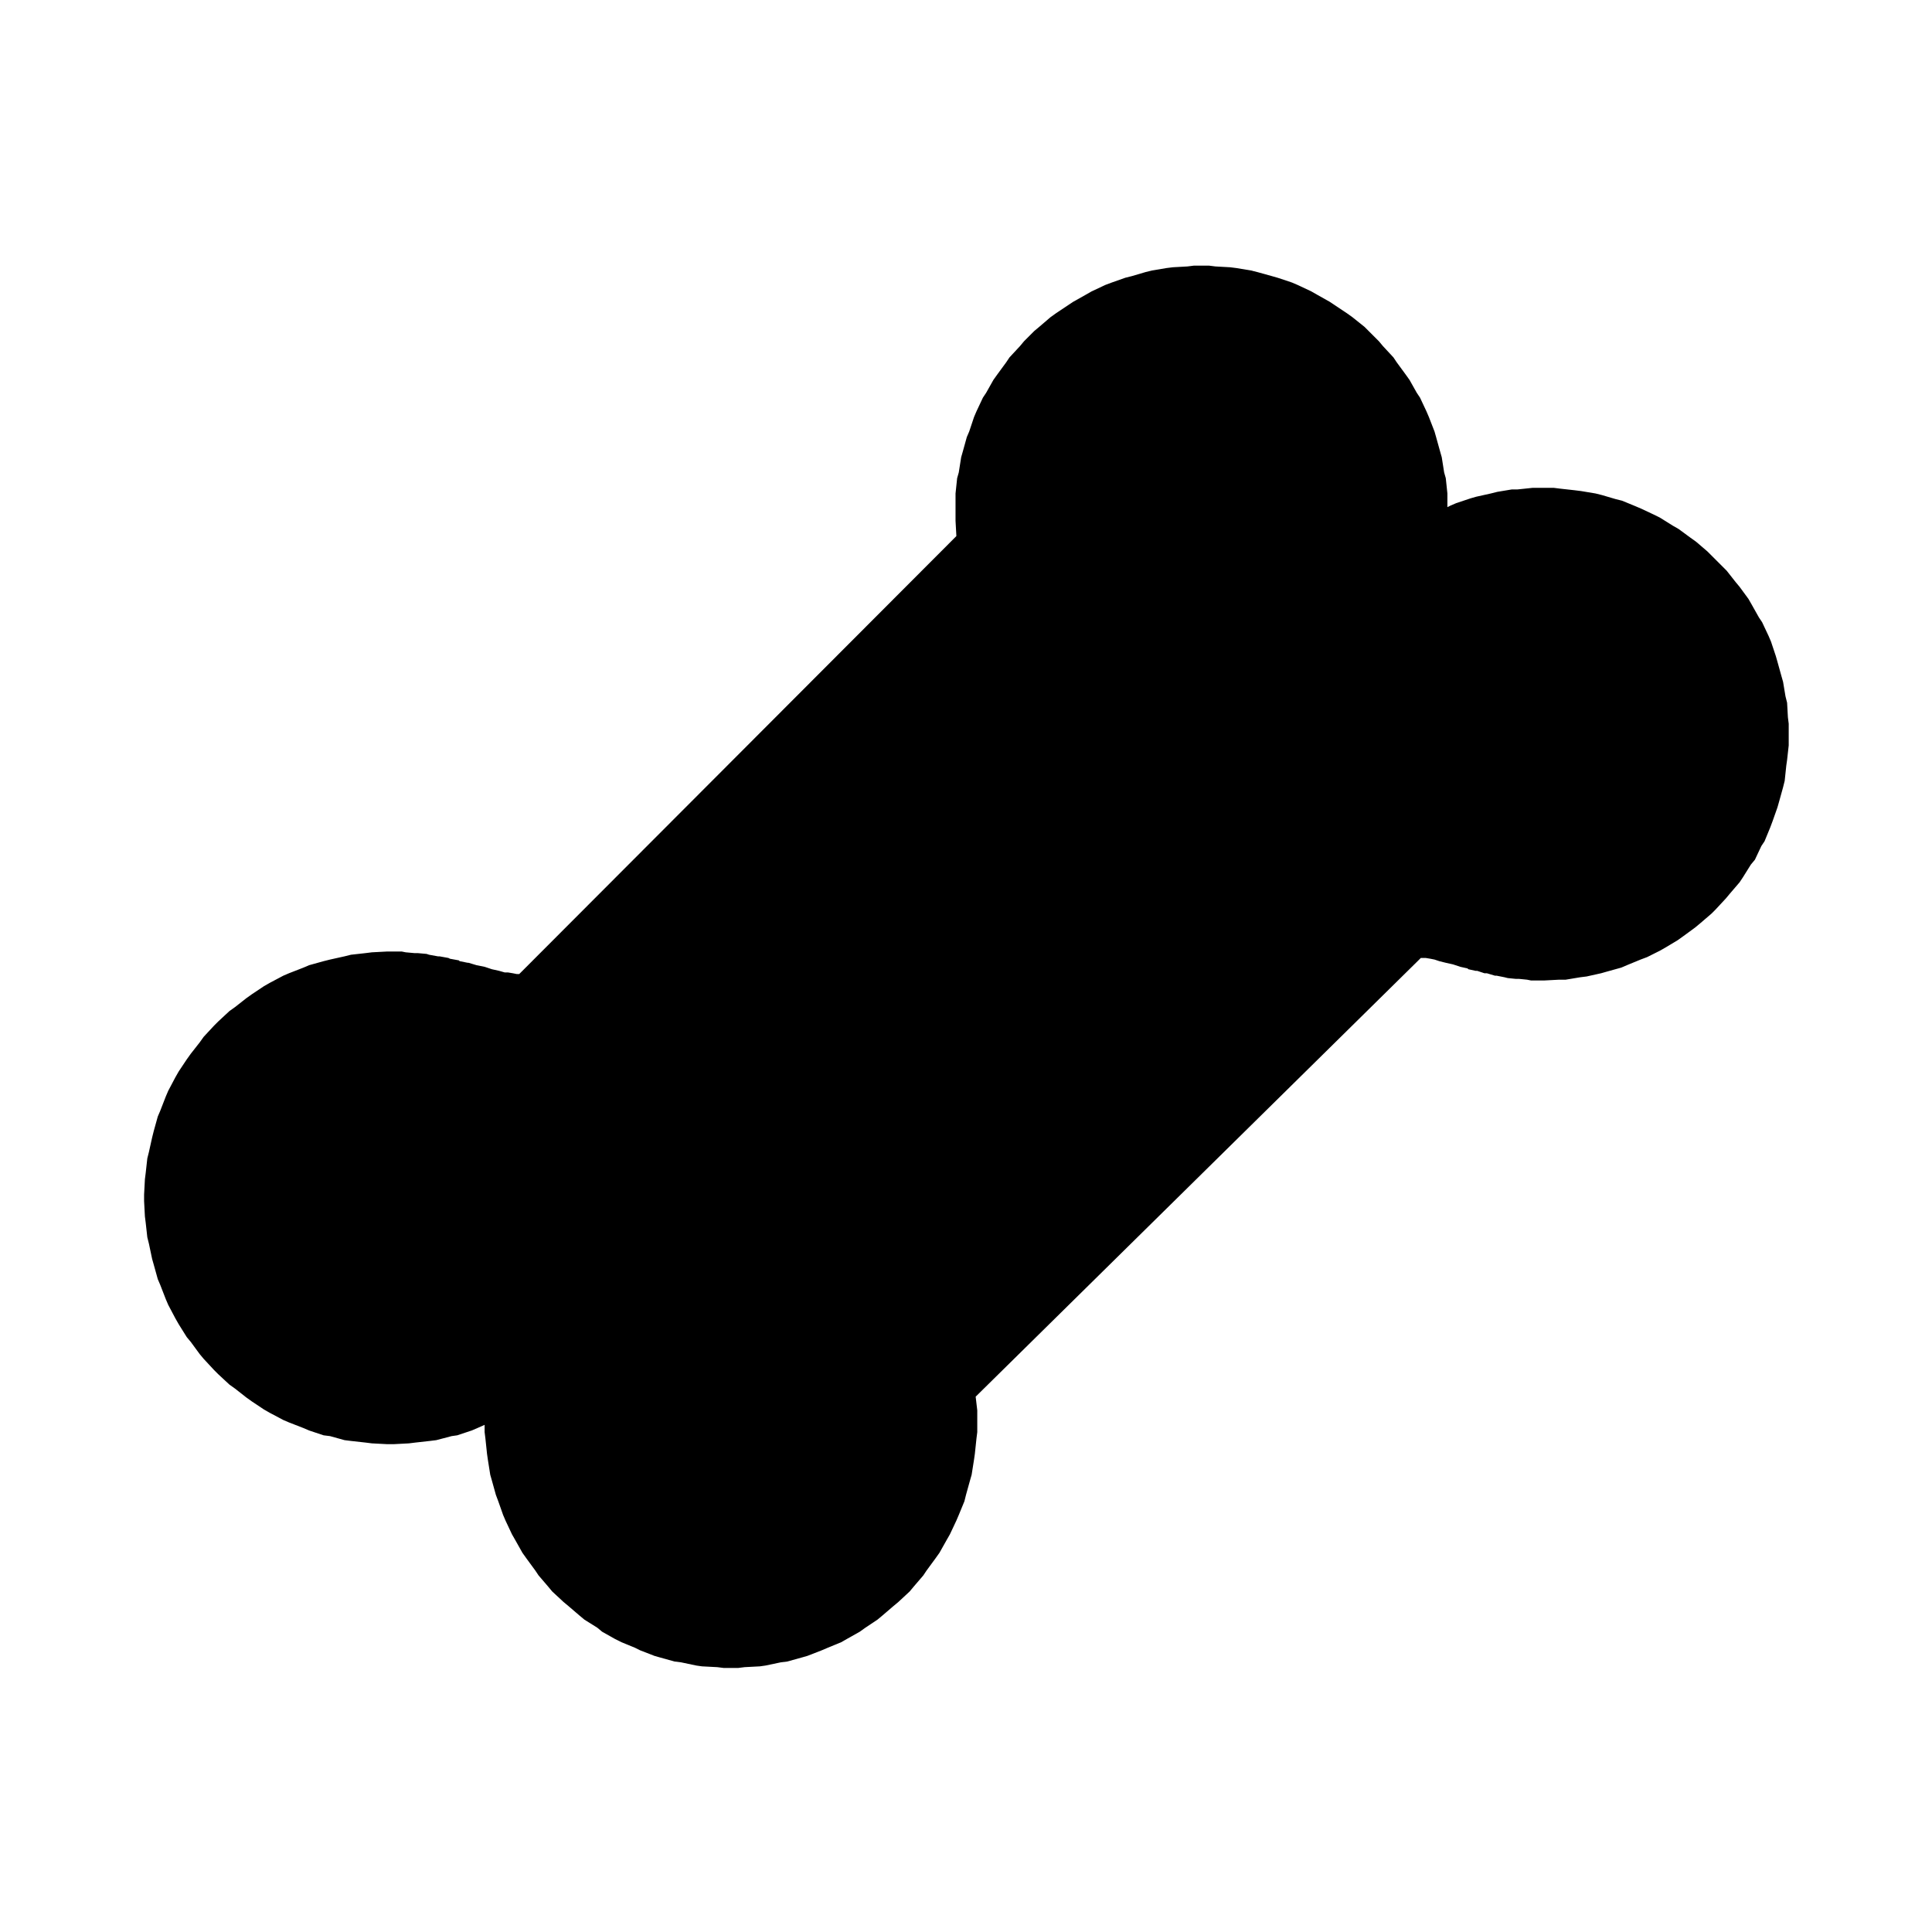
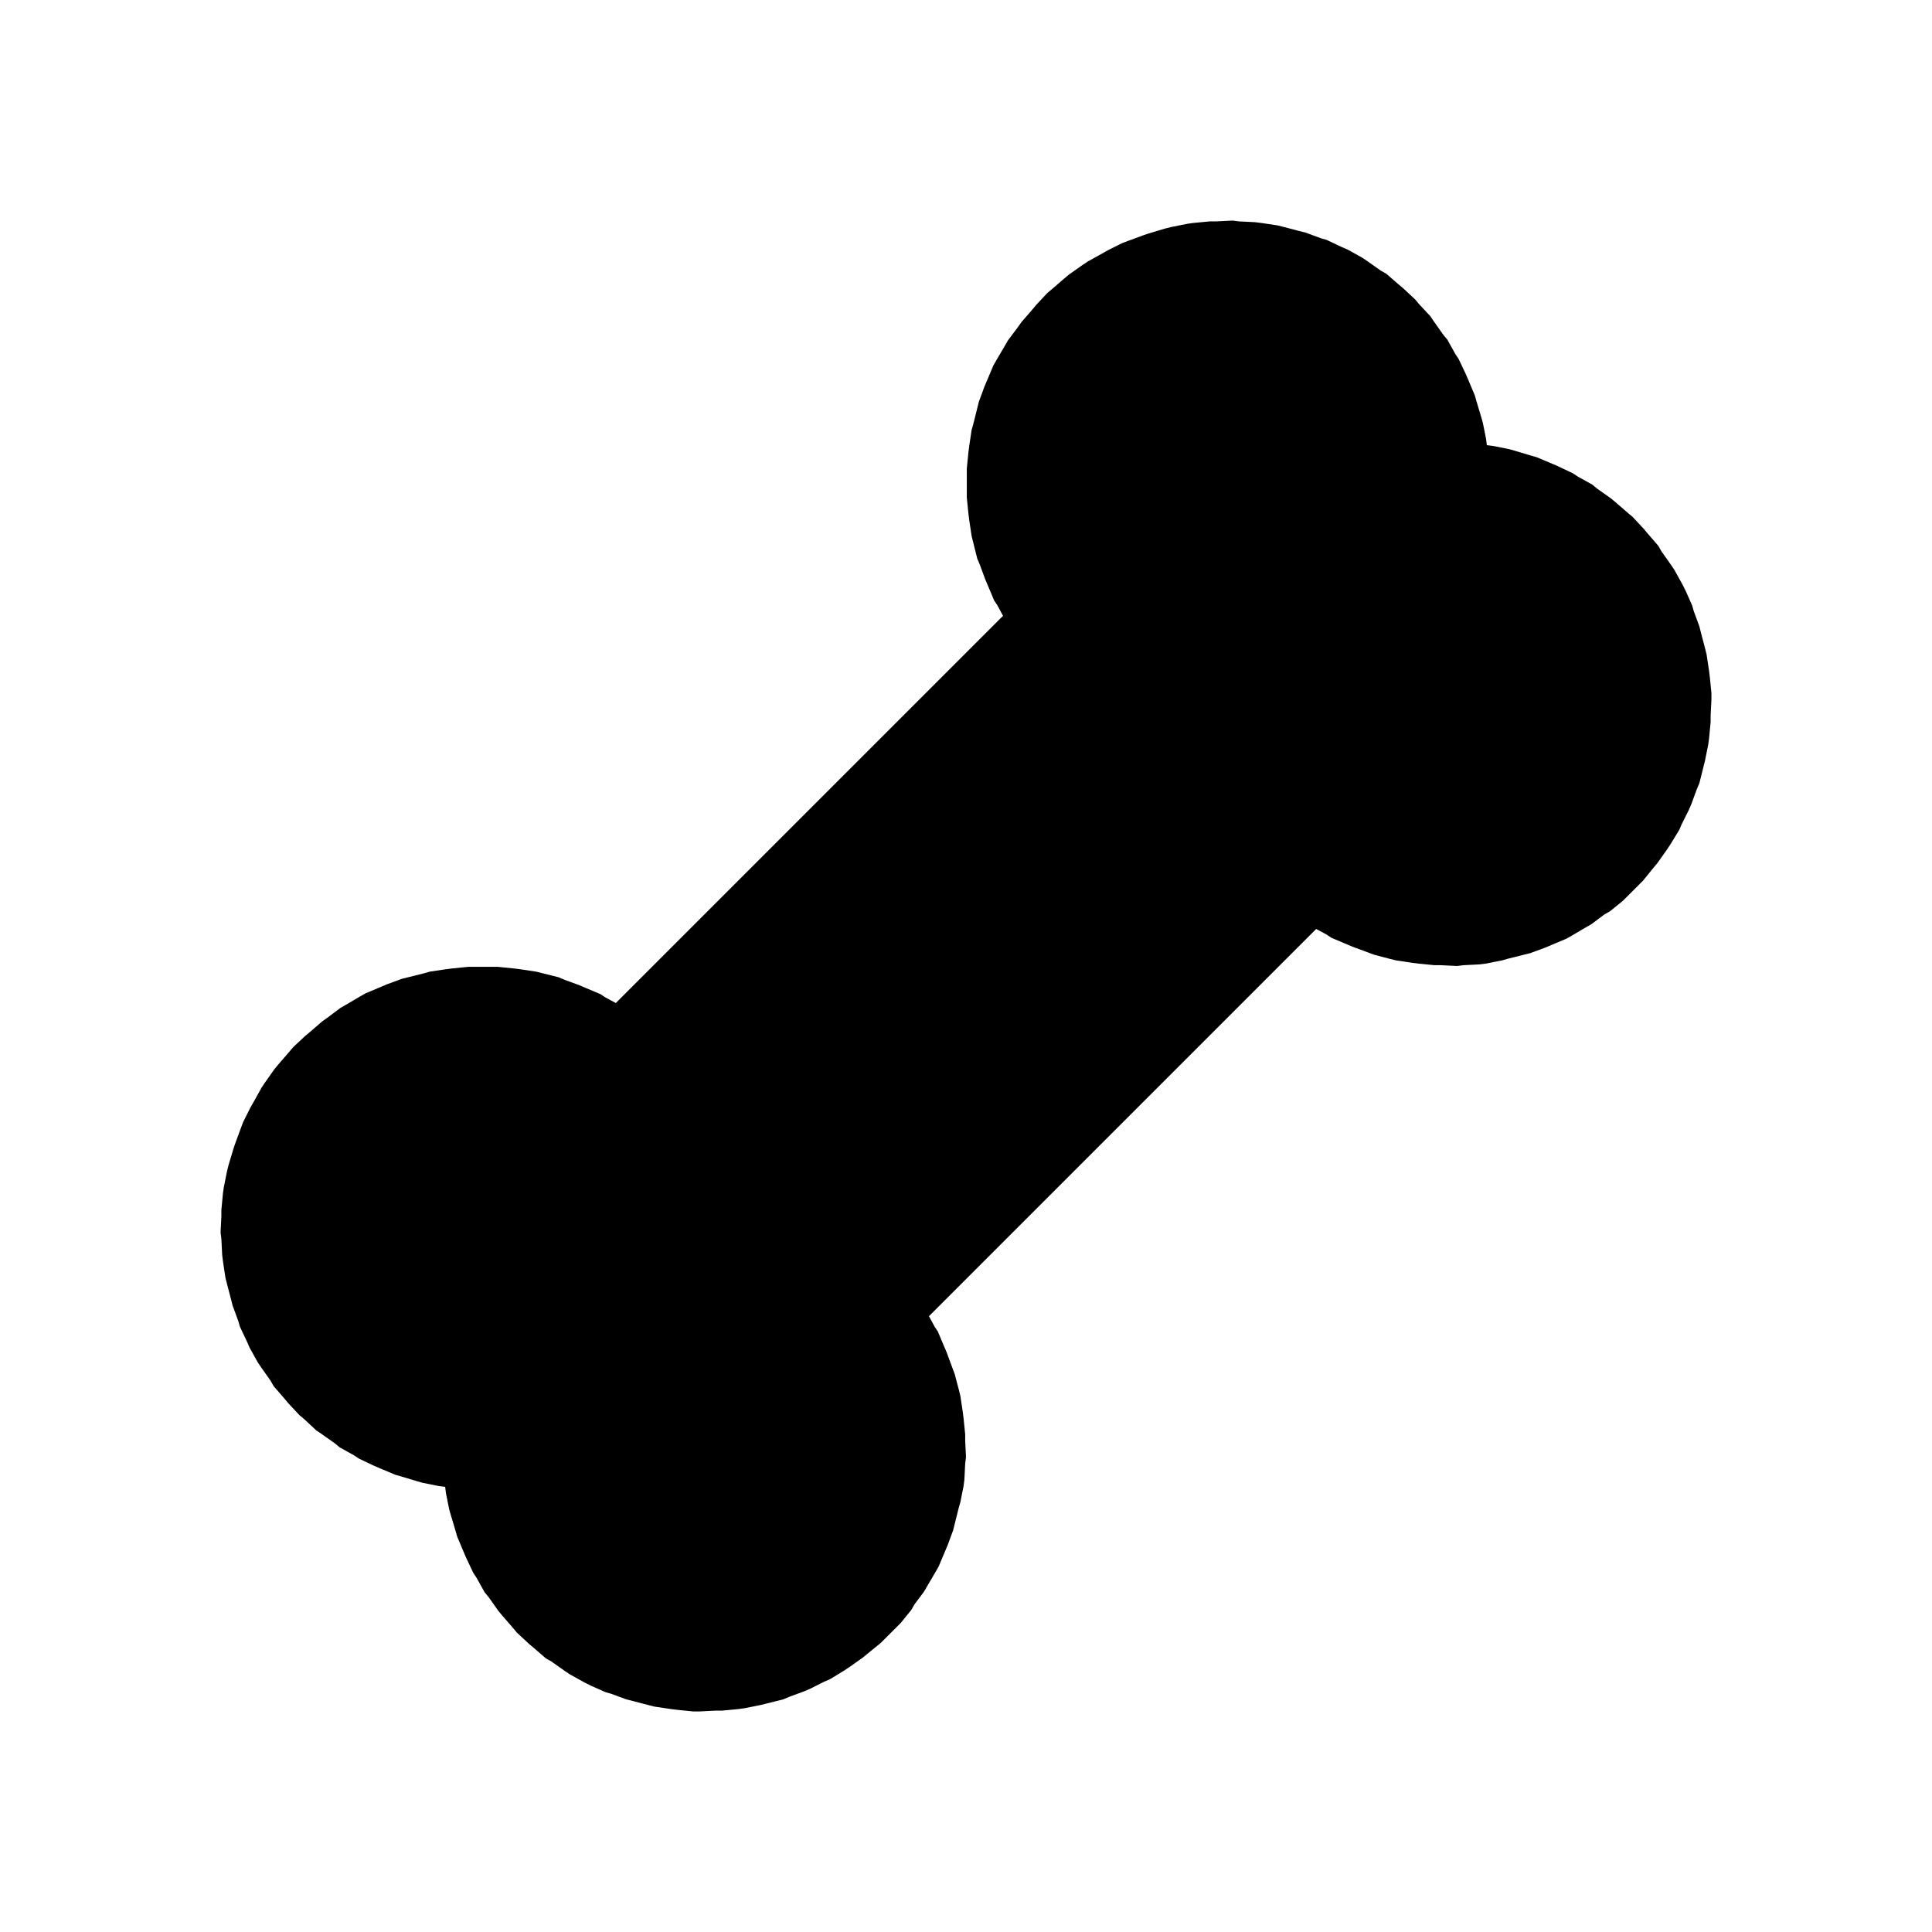
<svg xmlns="http://www.w3.org/2000/svg" viewBox="0 0 24 24" width="20" height="20" fill="currentColor">
-   <path d="M15.1 3.31L15.28 3.32L15.36 3.33L15.54 3.36L15.62 3.38L15.8 3.43L15.87 3.45L16.05 3.51L16.12 3.54L16.29 3.62L16.36 3.66L16.52 3.75L16.58 3.79L16.73 3.89L16.8 3.94L16.95 4.06L17 4.11L17.13 4.24L17.18 4.3L17.31 4.44L17.35 4.5L17.46 4.65L17.51 4.72L17.6 4.88L17.64 4.94L17.72 5.11L17.75 5.18L17.82 5.36L17.84 5.43L17.89 5.61L17.91 5.68L17.94 5.87L17.96 5.94L17.98 6.13L17.98 6.21L17.98 6.3L18.02 6.28L18.09 6.25L18.27 6.19L18.34 6.17L18.52 6.13L18.6 6.11L18.78 6.08L18.85 6.08L19.04 6.06L19.12 6.06L19.3 6.06L19.38 6.07L19.56 6.09L19.64 6.1L19.82 6.13L19.9 6.15L20.07 6.2L20.15 6.22L20.32 6.29L20.39 6.32L20.56 6.4L20.62 6.43L20.78 6.53L20.85 6.57L21 6.68L21.07 6.73L21.21 6.85L21.26 6.9L21.39 7.03L21.45 7.09L21.56 7.23L21.61 7.29L21.72 7.44L21.76 7.51L21.85 7.67L21.89 7.73L21.97 7.9L22 7.97L22.06 8.15L22.08 8.22L22.13 8.4L22.15 8.47L22.18 8.65L22.2 8.73L22.21 8.91L22.22 8.99L22.22 9.18L22.22 9.26L22.2 9.44L22.19 9.51L22.17 9.7L22.15 9.78L22.1 9.96L22.08 10.03L22.02 10.2L21.99 10.28L21.92 10.45L21.88 10.51L21.8 10.68L21.75 10.74L21.65 10.9L21.61 10.96L21.49 11.1L21.44 11.16L21.31 11.3L21.26 11.35L21.12 11.47L21.06 11.52L20.91 11.63L20.84 11.68L20.69 11.77L20.62 11.81L20.46 11.89L20.38 11.92L20.21 11.99L20.14 12.02L19.96 12.07L19.89 12.09L19.71 12.13L19.63 12.14L19.45 12.17L19.37 12.17L19.18 12.18L19.12 12.18L19.02 12.18L18.97 12.17L18.87 12.16L18.83 12.16L18.73 12.15L18.69 12.14L18.59 12.12L18.57 12.12L18.47 12.09L18.44 12.09L18.35 12.06L18.33 12.06L18.24 12.04L18.23 12.03L18.14 12.01L18.14 12.01L18.05 11.98L17.96 11.96L17.96 11.96L17.88 11.94L17.82 11.92L17.77 11.91L17.71 11.9L17.68 11.9L17.66 11.9L17.66 11.9L17.65 11.9L17.62 11.93L12.12 17.35L12.14 17.52L12.14 17.6L12.14 17.79L12.13 17.87L12.11 18.06L12.1 18.13L12.07 18.32L12.05 18.39L12 18.57L11.98 18.65L11.91 18.82L11.88 18.89L11.8 19.06L11.76 19.13L11.67 19.29L11.62 19.36L11.51 19.51L11.47 19.57L11.35 19.71L11.3 19.77L11.16 19.9L11.1 19.95L10.96 20.07L10.9 20.12L10.75 20.22L10.68 20.27L10.52 20.36L10.45 20.4L10.28 20.47L10.21 20.5L10.03 20.57L9.96 20.59L9.78 20.64L9.7 20.65L9.51 20.69L9.44 20.7L9.25 20.71L9.17 20.72L8.99 20.72L8.91 20.71L8.72 20.7L8.65 20.69L8.46 20.65L8.38 20.64L8.2 20.59L8.13 20.57L7.95 20.5L7.89 20.47L7.72 20.4L7.64 20.36L7.48 20.27L7.42 20.22L7.26 20.12L7.2 20.07L7.06 19.95L7 19.9L6.86 19.77L6.81 19.71L6.69 19.57L6.65 19.51L6.54 19.36L6.49 19.29L6.4 19.13L6.36 19.06L6.28 18.89L6.25 18.82L6.19 18.65L6.16 18.57L6.11 18.39L6.09 18.32L6.06 18.13L6.05 18.06L6.03 17.87L6.02 17.79L6.02 17.7L5.93 17.74L5.86 17.77L5.68 17.83L5.61 17.84L5.42 17.89L5.34 17.9L5.16 17.92L5.08 17.93L4.89 17.94L4.81 17.94L4.62 17.93L4.54 17.92L4.36 17.9L4.28 17.89L4.1 17.84L4.02 17.83L3.84 17.77L3.77 17.74L3.59 17.67L3.52 17.64L3.35 17.55L3.28 17.51L3.13 17.41L3.06 17.36L2.92 17.25L2.85 17.2L2.71 17.07L2.66 17.02L2.53 16.88L2.48 16.82L2.37 16.67L2.32 16.61L2.22 16.45L2.18 16.38L2.09 16.21L2.06 16.14L1.99 15.96L1.96 15.89L1.91 15.71L1.89 15.64L1.85 15.45L1.83 15.37L1.81 15.19L1.8 15.11L1.79 14.92L1.79 14.84L1.8 14.65L1.81 14.57L1.83 14.39L1.85 14.31L1.89 14.13L1.91 14.05L1.96 13.87L1.99 13.8L2.06 13.62L2.09 13.55L2.18 13.38L2.22 13.31L2.32 13.16L2.37 13.09L2.48 12.95L2.53 12.88L2.66 12.74L2.71 12.69L2.85 12.56L2.92 12.51L3.06 12.4L3.13 12.35L3.28 12.25L3.35 12.21L3.52 12.12L3.59 12.09L3.77 12.02L3.84 11.99L4.02 11.94L4.1 11.92L4.28 11.88L4.36 11.86L4.54 11.84L4.62 11.83L4.81 11.82L4.87 11.82L4.99 11.82L5.04 11.83L5.15 11.84L5.19 11.84L5.3 11.85L5.33 11.86L5.44 11.88L5.46 11.88L5.57 11.9L5.59 11.91L5.7 11.93L5.71 11.94L5.81 11.96L5.82 11.96L5.92 11.99L5.92 11.99L6.02 12.01L6.11 12.04L6.2 12.06L6.27 12.08L6.31 12.08L6.37 12.09L6.42 12.1L6.44 12.1L6.45 12.1L6.45 12.1L6.48 12.07L11.88 6.66L11.88 6.65L11.87 6.47L11.87 6.4L11.87 6.21L11.87 6.13L11.89 5.94L11.91 5.87L11.94 5.68L11.96 5.61L12.01 5.43L12.04 5.36L12.1 5.18L12.13 5.11L12.21 4.94L12.25 4.88L12.34 4.72L12.39 4.65L12.5 4.5L12.54 4.44L12.67 4.3L12.72 4.24L12.85 4.11L12.91 4.06L13.05 3.94L13.12 3.89L13.27 3.79L13.33 3.75L13.49 3.66L13.56 3.62L13.73 3.54L13.81 3.51L13.98 3.45L14.06 3.43L14.23 3.38L14.31 3.36L14.49 3.33L14.57 3.32L14.75 3.31L14.83 3.3L15.02 3.3Z" />
+   <path d="M15.39 2.75L15.59 2.76L15.67 2.77L15.87 2.8L15.95 2.82L16.14 2.87L16.22 2.89L16.41 2.96L16.48 2.98L16.67 3.07L16.74 3.1L16.92 3.2L16.98 3.24L17.15 3.36L17.22 3.4L17.37 3.53L17.43 3.58L17.58 3.72L17.63 3.78L17.77 3.93L17.81 3.99L17.93 4.16L17.98 4.22L18.08 4.4L18.12 4.46L18.21 4.65L18.24 4.72L18.32 4.91L18.34 4.98L18.4 5.18L18.42 5.25L18.46 5.45L18.47 5.53L18.47 5.53L18.47 5.53L18.55 5.54L18.75 5.58L18.82 5.6L19.02 5.66L19.09 5.68L19.28 5.76L19.35 5.79L19.54 5.88L19.6 5.92L19.78 6.02L19.84 6.07L20.01 6.19L20.07 6.24L20.22 6.37L20.28 6.42L20.42 6.57L20.47 6.63L20.6 6.78L20.64 6.85L20.76 7.02L20.8 7.08L20.9 7.26L20.94 7.34L21.02 7.52L21.04 7.59L21.11 7.78L21.13 7.86L21.18 8.05L21.2 8.13L21.23 8.33L21.24 8.41L21.26 8.61L21.26 8.69L21.25 8.89L21.25 8.97L21.23 9.18L21.22 9.25L21.18 9.45L21.16 9.53L21.11 9.73L21.08 9.8L21.01 9.99L20.98 10.06L20.89 10.24L20.86 10.31L20.75 10.49L20.71 10.55L20.59 10.72L20.54 10.78L20.41 10.94L20.36 10.99L20.21 11.14L20.16 11.19L20 11.32L19.93 11.36L19.77 11.48L19.7 11.52L19.53 11.62L19.46 11.66L19.27 11.74L19.2 11.77L19.01 11.84L18.93 11.86L18.73 11.91L18.66 11.93L18.46 11.97L18.38 11.98L18.18 11.99L18.1 12L17.9 11.99L17.82 11.99L17.62 11.97L17.54 11.96L17.34 11.93L17.26 11.91L17.07 11.86L16.99 11.83L16.8 11.76L16.73 11.73L16.54 11.65L16.48 11.61L16.35 11.54L11.54 16.35L11.61 16.48L11.65 16.54L11.73 16.73L11.76 16.8L11.83 16.99L11.86 17.07L11.91 17.26L11.93 17.34L11.96 17.54L11.97 17.62L11.99 17.82L11.99 17.9L12 18.1L11.99 18.18L11.98 18.38L11.97 18.46L11.93 18.66L11.91 18.73L11.86 18.93L11.84 19.01L11.77 19.2L11.74 19.27L11.66 19.46L11.62 19.53L11.52 19.7L11.48 19.77L11.36 19.93L11.32 20L11.19 20.16L11.14 20.21L10.99 20.36L10.94 20.41L10.78 20.54L10.72 20.59L10.55 20.71L10.49 20.75L10.31 20.86L10.24 20.89L10.06 20.98L9.99 21.01L9.8 21.08L9.73 21.11L9.53 21.16L9.45 21.18L9.25 21.22L9.18 21.23L8.97 21.25L8.89 21.25L8.69 21.26L8.61 21.26L8.41 21.24L8.33 21.23L8.13 21.2L8.05 21.18L7.86 21.13L7.78 21.11L7.59 21.04L7.52 21.02L7.34 20.94L7.26 20.9L7.08 20.8L7.02 20.76L6.85 20.64L6.78 20.6L6.63 20.47L6.57 20.42L6.42 20.28L6.37 20.22L6.24 20.07L6.19 20.01L6.07 19.84L6.02 19.78L5.92 19.6L5.88 19.54L5.79 19.35L5.76 19.28L5.68 19.09L5.66 19.02L5.6 18.82L5.58 18.75L5.54 18.55L5.53 18.47L5.53 18.47L5.53 18.47L5.45 18.46L5.25 18.42L5.18 18.4L4.98 18.34L4.91 18.32L4.72 18.24L4.65 18.21L4.46 18.12L4.4 18.08L4.22 17.98L4.16 17.93L3.99 17.81L3.93 17.77L3.78 17.63L3.72 17.58L3.58 17.43L3.53 17.37L3.4 17.22L3.36 17.15L3.24 16.98L3.2 16.92L3.1 16.74L3.07 16.67L2.98 16.48L2.96 16.41L2.89 16.22L2.87 16.14L2.82 15.95L2.8 15.87L2.77 15.67L2.76 15.59L2.75 15.39L2.74 15.31L2.75 15.11L2.75 15.03L2.77 14.82L2.78 14.75L2.82 14.55L2.84 14.47L2.9 14.27L2.92 14.21L2.99 14.02L3.02 13.94L3.11 13.76L3.15 13.69L3.25 13.51L3.29 13.45L3.41 13.28L3.46 13.22L3.59 13.07L3.64 13.01L3.79 12.87L3.85 12.82L4 12.69L4.07 12.64L4.23 12.52L4.3 12.48L4.47 12.38L4.54 12.34L4.73 12.26L4.8 12.23L4.99 12.16L5.07 12.14L5.27 12.09L5.34 12.07L5.54 12.04L5.62 12.03L5.82 12.01L5.9 12.01L6.11 12.01L6.18 12.01L6.38 12.03L6.46 12.04L6.66 12.07L6.74 12.09L6.94 12.14L7.01 12.17L7.2 12.24L7.27 12.27L7.46 12.35L7.52 12.39L7.65 12.46L12.46 7.65L12.39 7.52L12.35 7.46L12.27 7.27L12.24 7.2L12.17 7.01L12.14 6.94L12.09 6.74L12.07 6.66L12.04 6.46L12.03 6.38L12.01 6.18L12.01 6.11L12.01 5.9L12.01 5.82L12.03 5.62L12.04 5.54L12.07 5.34L12.09 5.27L12.14 5.07L12.16 4.99L12.23 4.8L12.26 4.73L12.34 4.54L12.38 4.47L12.48 4.3L12.52 4.23L12.64 4.07L12.69 4L12.82 3.85L12.87 3.79L13.01 3.64L13.07 3.59L13.22 3.46L13.28 3.41L13.45 3.29L13.51 3.25L13.69 3.15L13.76 3.11L13.94 3.02L14.02 2.99L14.21 2.92L14.27 2.9L14.47 2.84L14.55 2.82L14.75 2.78L14.82 2.77L15.03 2.75L15.11 2.75L15.31 2.74Z" />
</svg>
